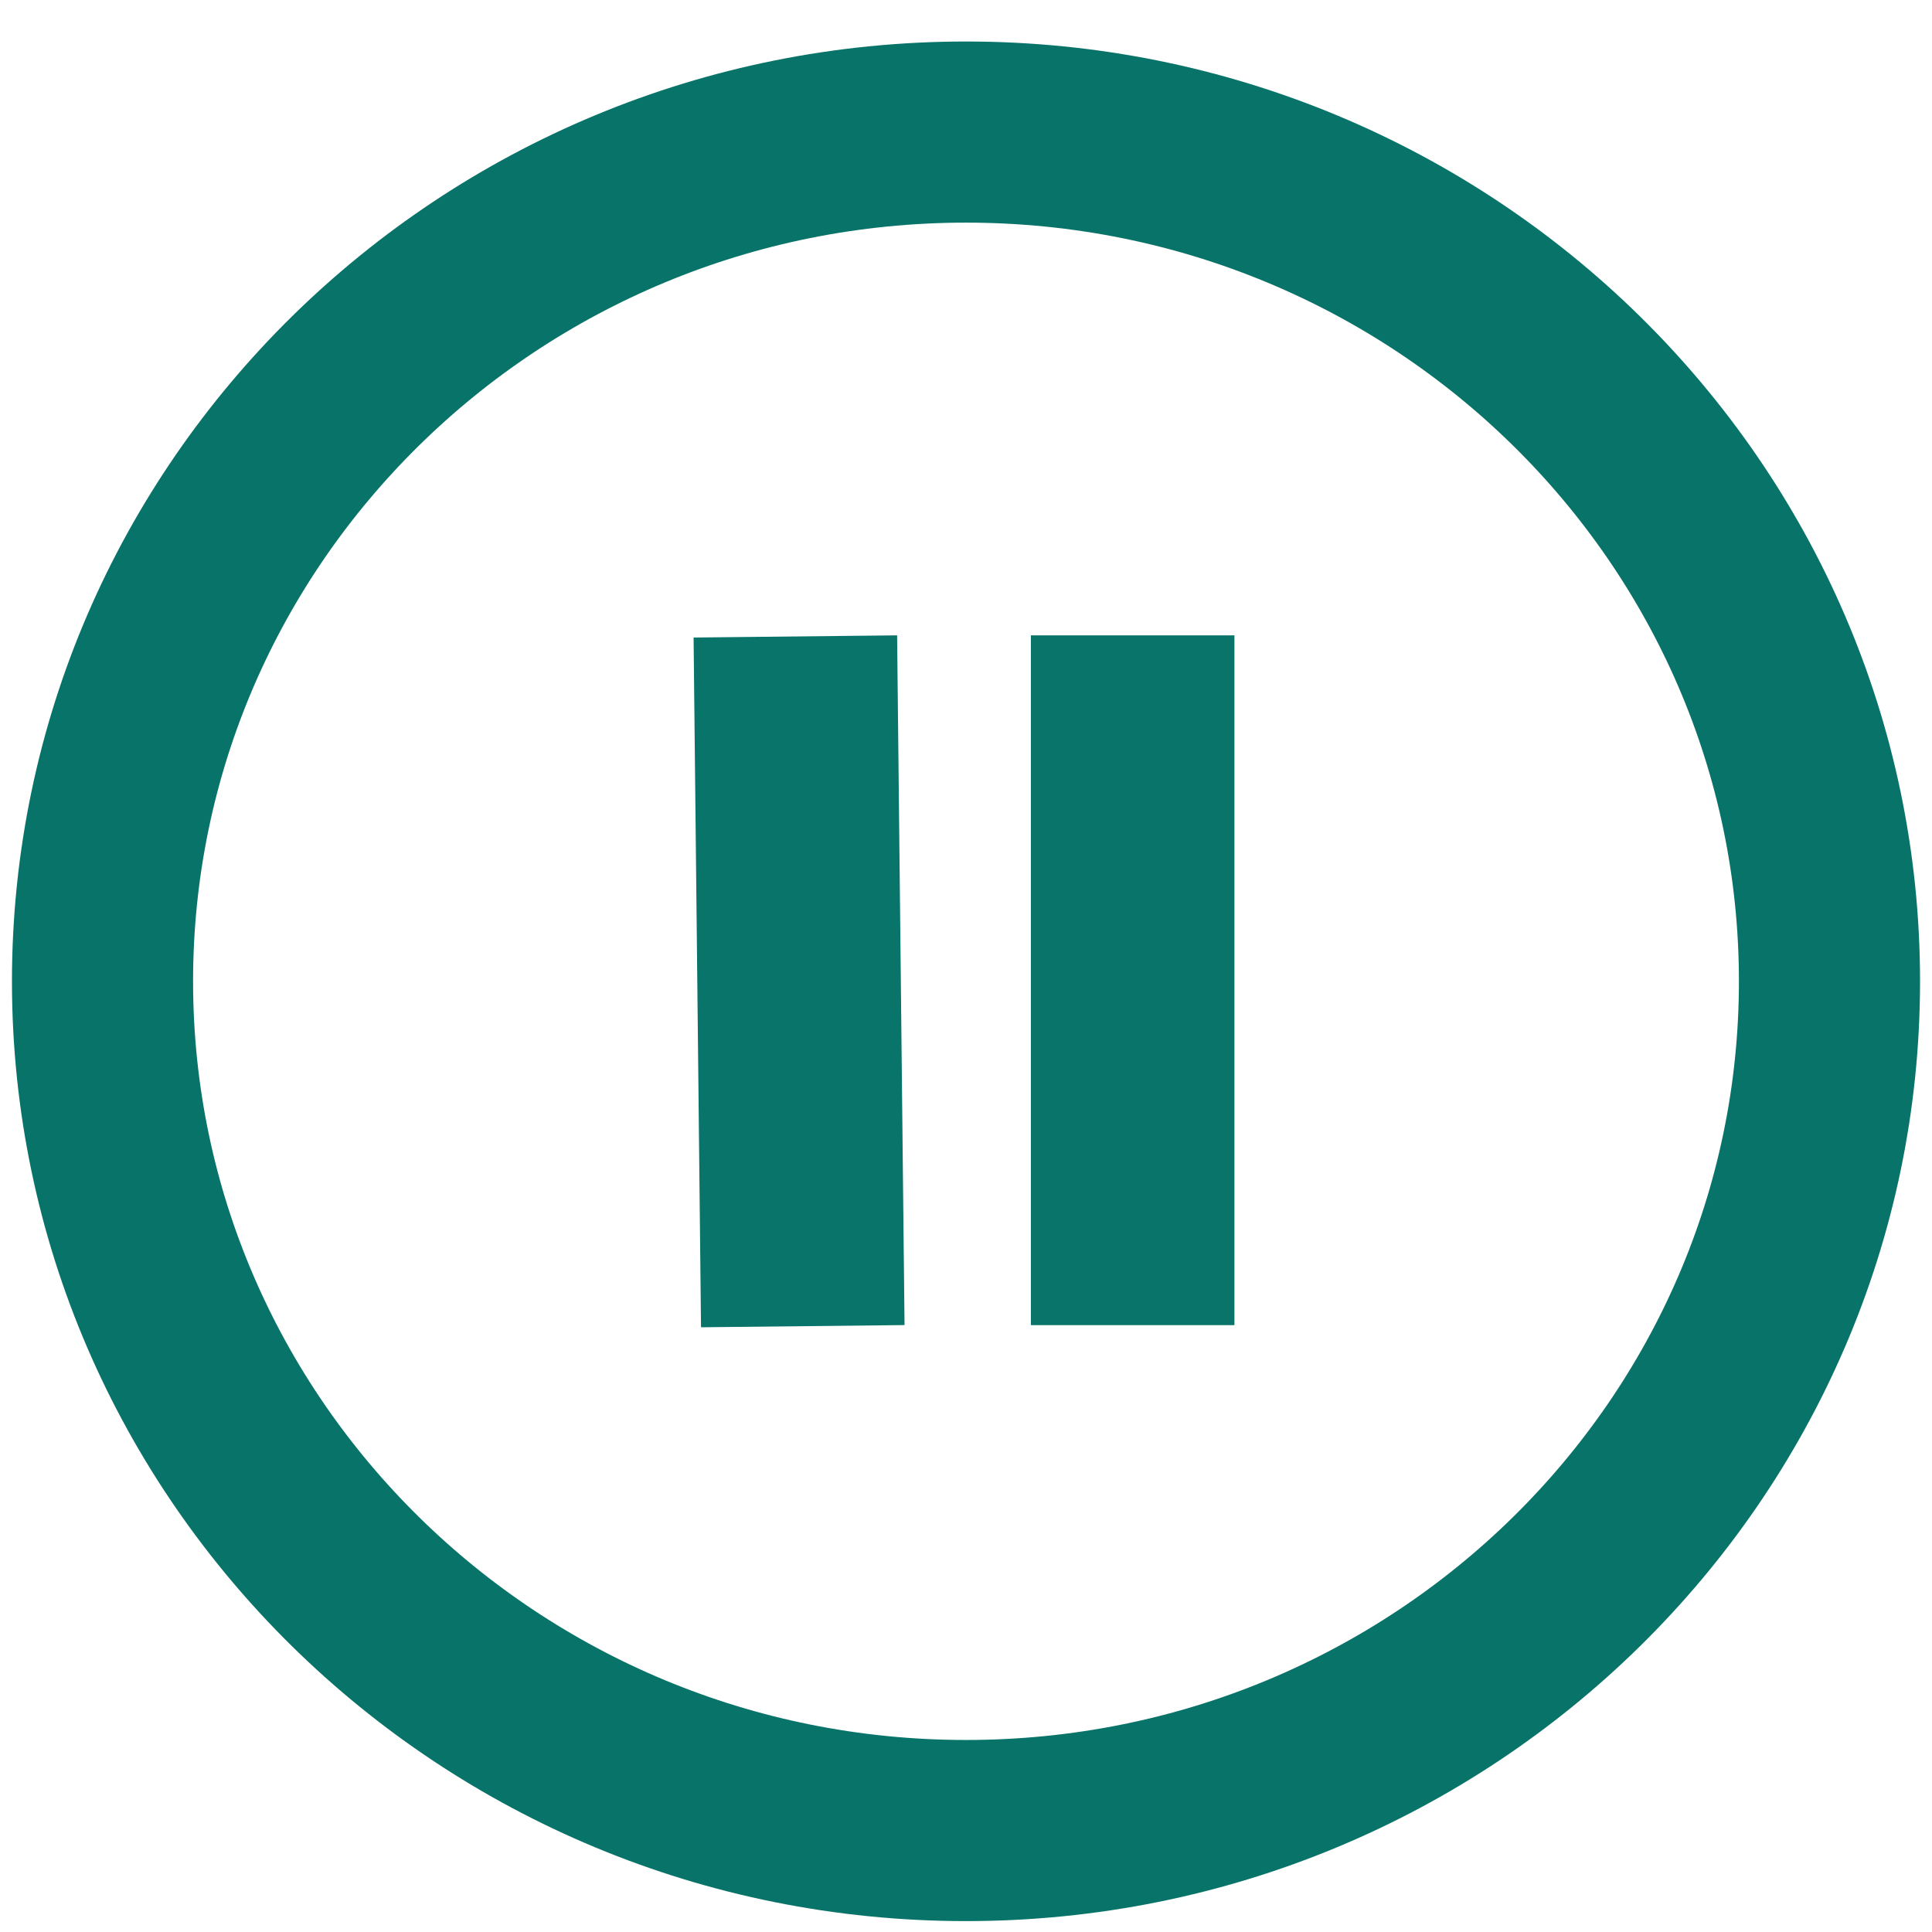
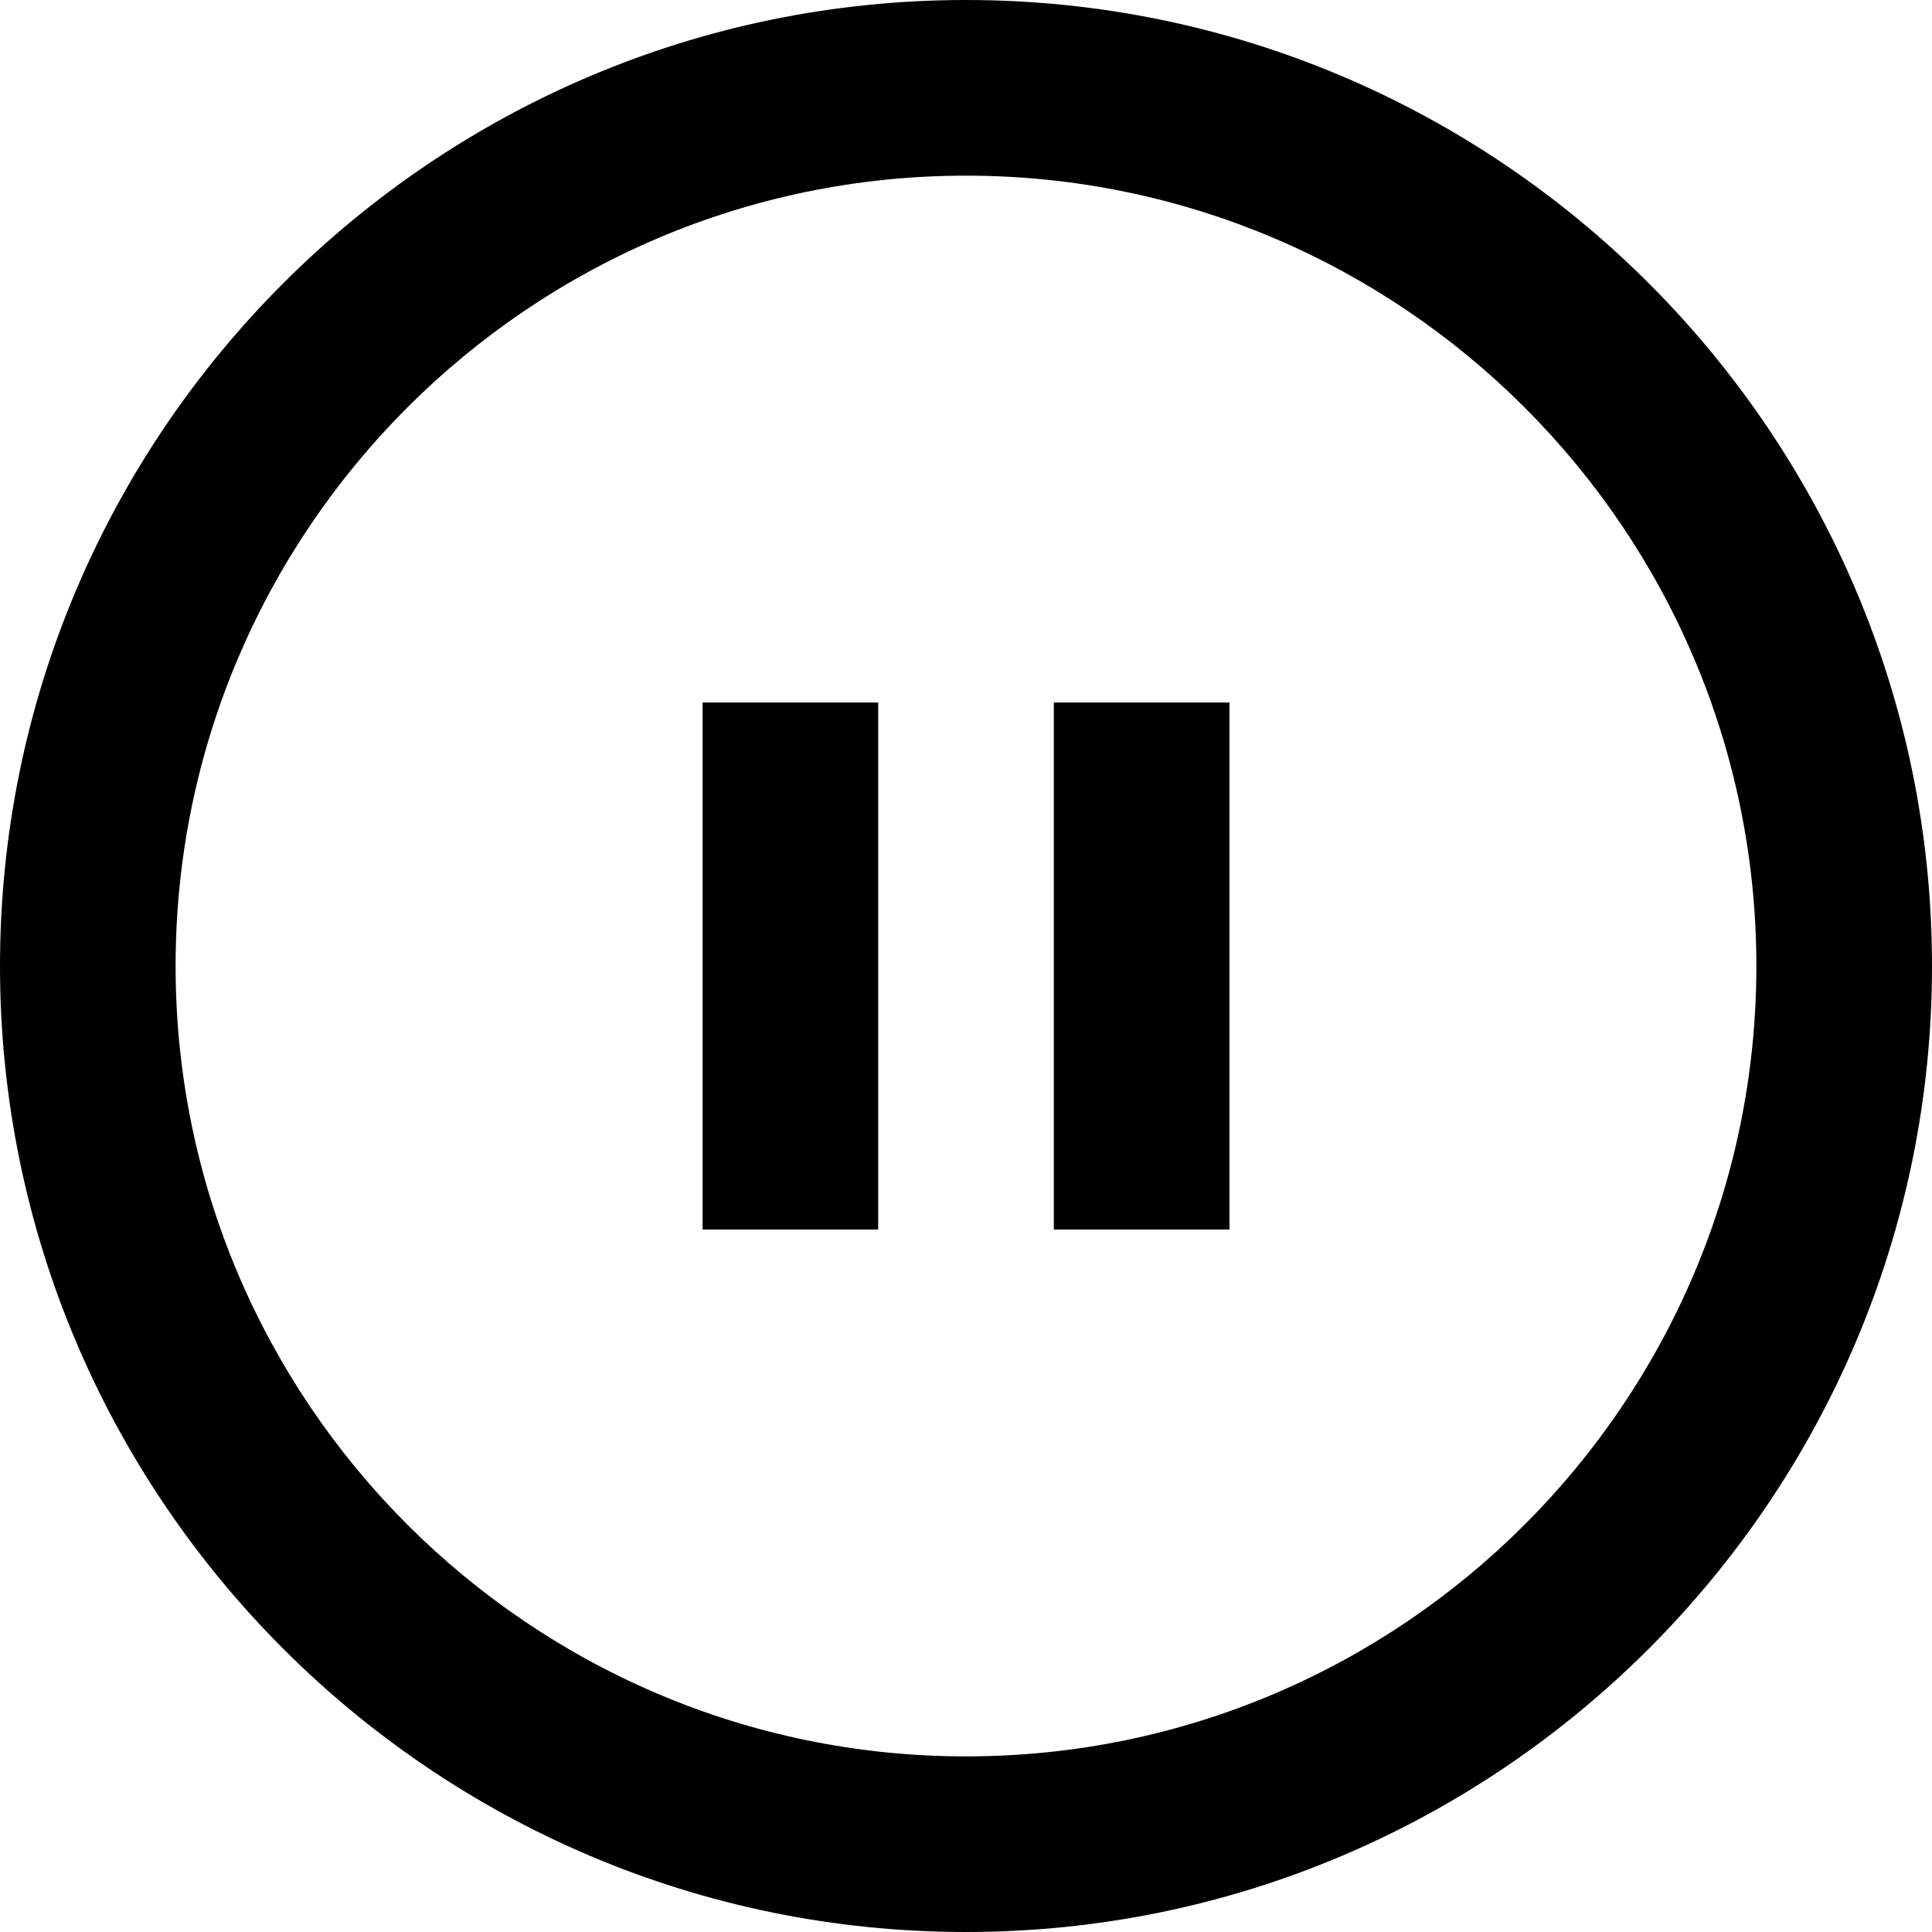
- <svg xmlns="http://www.w3.org/2000/svg" xmlns:xlink="http://www.w3.org/1999/xlink" version="1.1" preserveAspectRatio="xMidYMid meet" viewBox="0 0 640 640" width="640" height="640">
-   <defs>
-     <path d="M606.04 325.07C606.04 480.34 477.87 606.39 320 606.39C162.13 606.39 33.96 480.34 33.96 325.07C33.96 169.81 162.13 43.75 320 43.75C477.87 43.75 606.04 169.81 606.04 325.07Z" id="aFXwQNghy" />
-     <path d="M341.49 210.47L408.92 210.47L408.92 438.97L341.49 438.97L341.49 210.47Z" id="b3PDppjwOB" />
-     <path d="M229.76 211.19L297.18 210.47L299.64 438.95L232.22 439.68L229.76 211.19Z" id="aJe0TxAoN" />
-   </defs>
+ <svg xmlns="http://www.w3.org/2000/svg" version="1.1" id="Capa_1" x="0px" y="0px" width="87.859px" height="87.859px" viewBox="0 0 87.859 87.859" style="enable-background:new 0 0 87.859 87.859;" xml:space="preserve">
  <g>
-     <g>
+     <g id="Pause_1_">
      <g>
-         <use xlink:href="#aFXwQNghy" opacity="1" fill="#8d6abb" fill-opacity="0" />
-         <g>
-           <use xlink:href="#aFXwQNghy" opacity="1" fill-opacity="0" stroke="#087369" stroke-width="60" stroke-opacity="1" />
-         </g>
-       </g>
-       <g>
-         <use xlink:href="#b3PDppjwOB" opacity="1" fill="#087368" fill-opacity="0.99" />
-       </g>
-       <g>
-         <use xlink:href="#aJe0TxAoN" opacity="1" fill="#087368" fill-opacity="0.99" />
+         <path d="M43.93,0C19.705,0,0,19.706,0,43.93c0,24.225,19.705,43.929,43.93,43.929c24.224,0,43.929-19.704,43.929-43.929     C87.859,19.706,68.154,0,43.93,0z M43.93,79.873c-19.82,0-35.944-16.123-35.944-35.943c0-19.812,16.124-35.942,35.943-35.942     c19.82,0,35.943,16.13,35.943,35.942C79.873,63.75,63.75,79.873,43.93,79.873z M31.95,55.913h7.986V31.946H31.95V55.913z      M47.923,55.913h7.987V31.946h-7.987V55.913z" />
      </g>
    </g>
  </g>
+   <g>
+ </g>
+   <g>
+ </g>
+   <g>
+ </g>
+   <g>
+ </g>
+   <g>
+ </g>
+   <g>
+ </g>
+   <g>
+ </g>
+   <g>
+ </g>
+   <g>
+ </g>
+   <g>
+ </g>
+   <g>
+ </g>
+   <g>
+ </g>
+   <g>
+ </g>
+   <g>
+ </g>
+   <g>
+ </g>
</svg>
